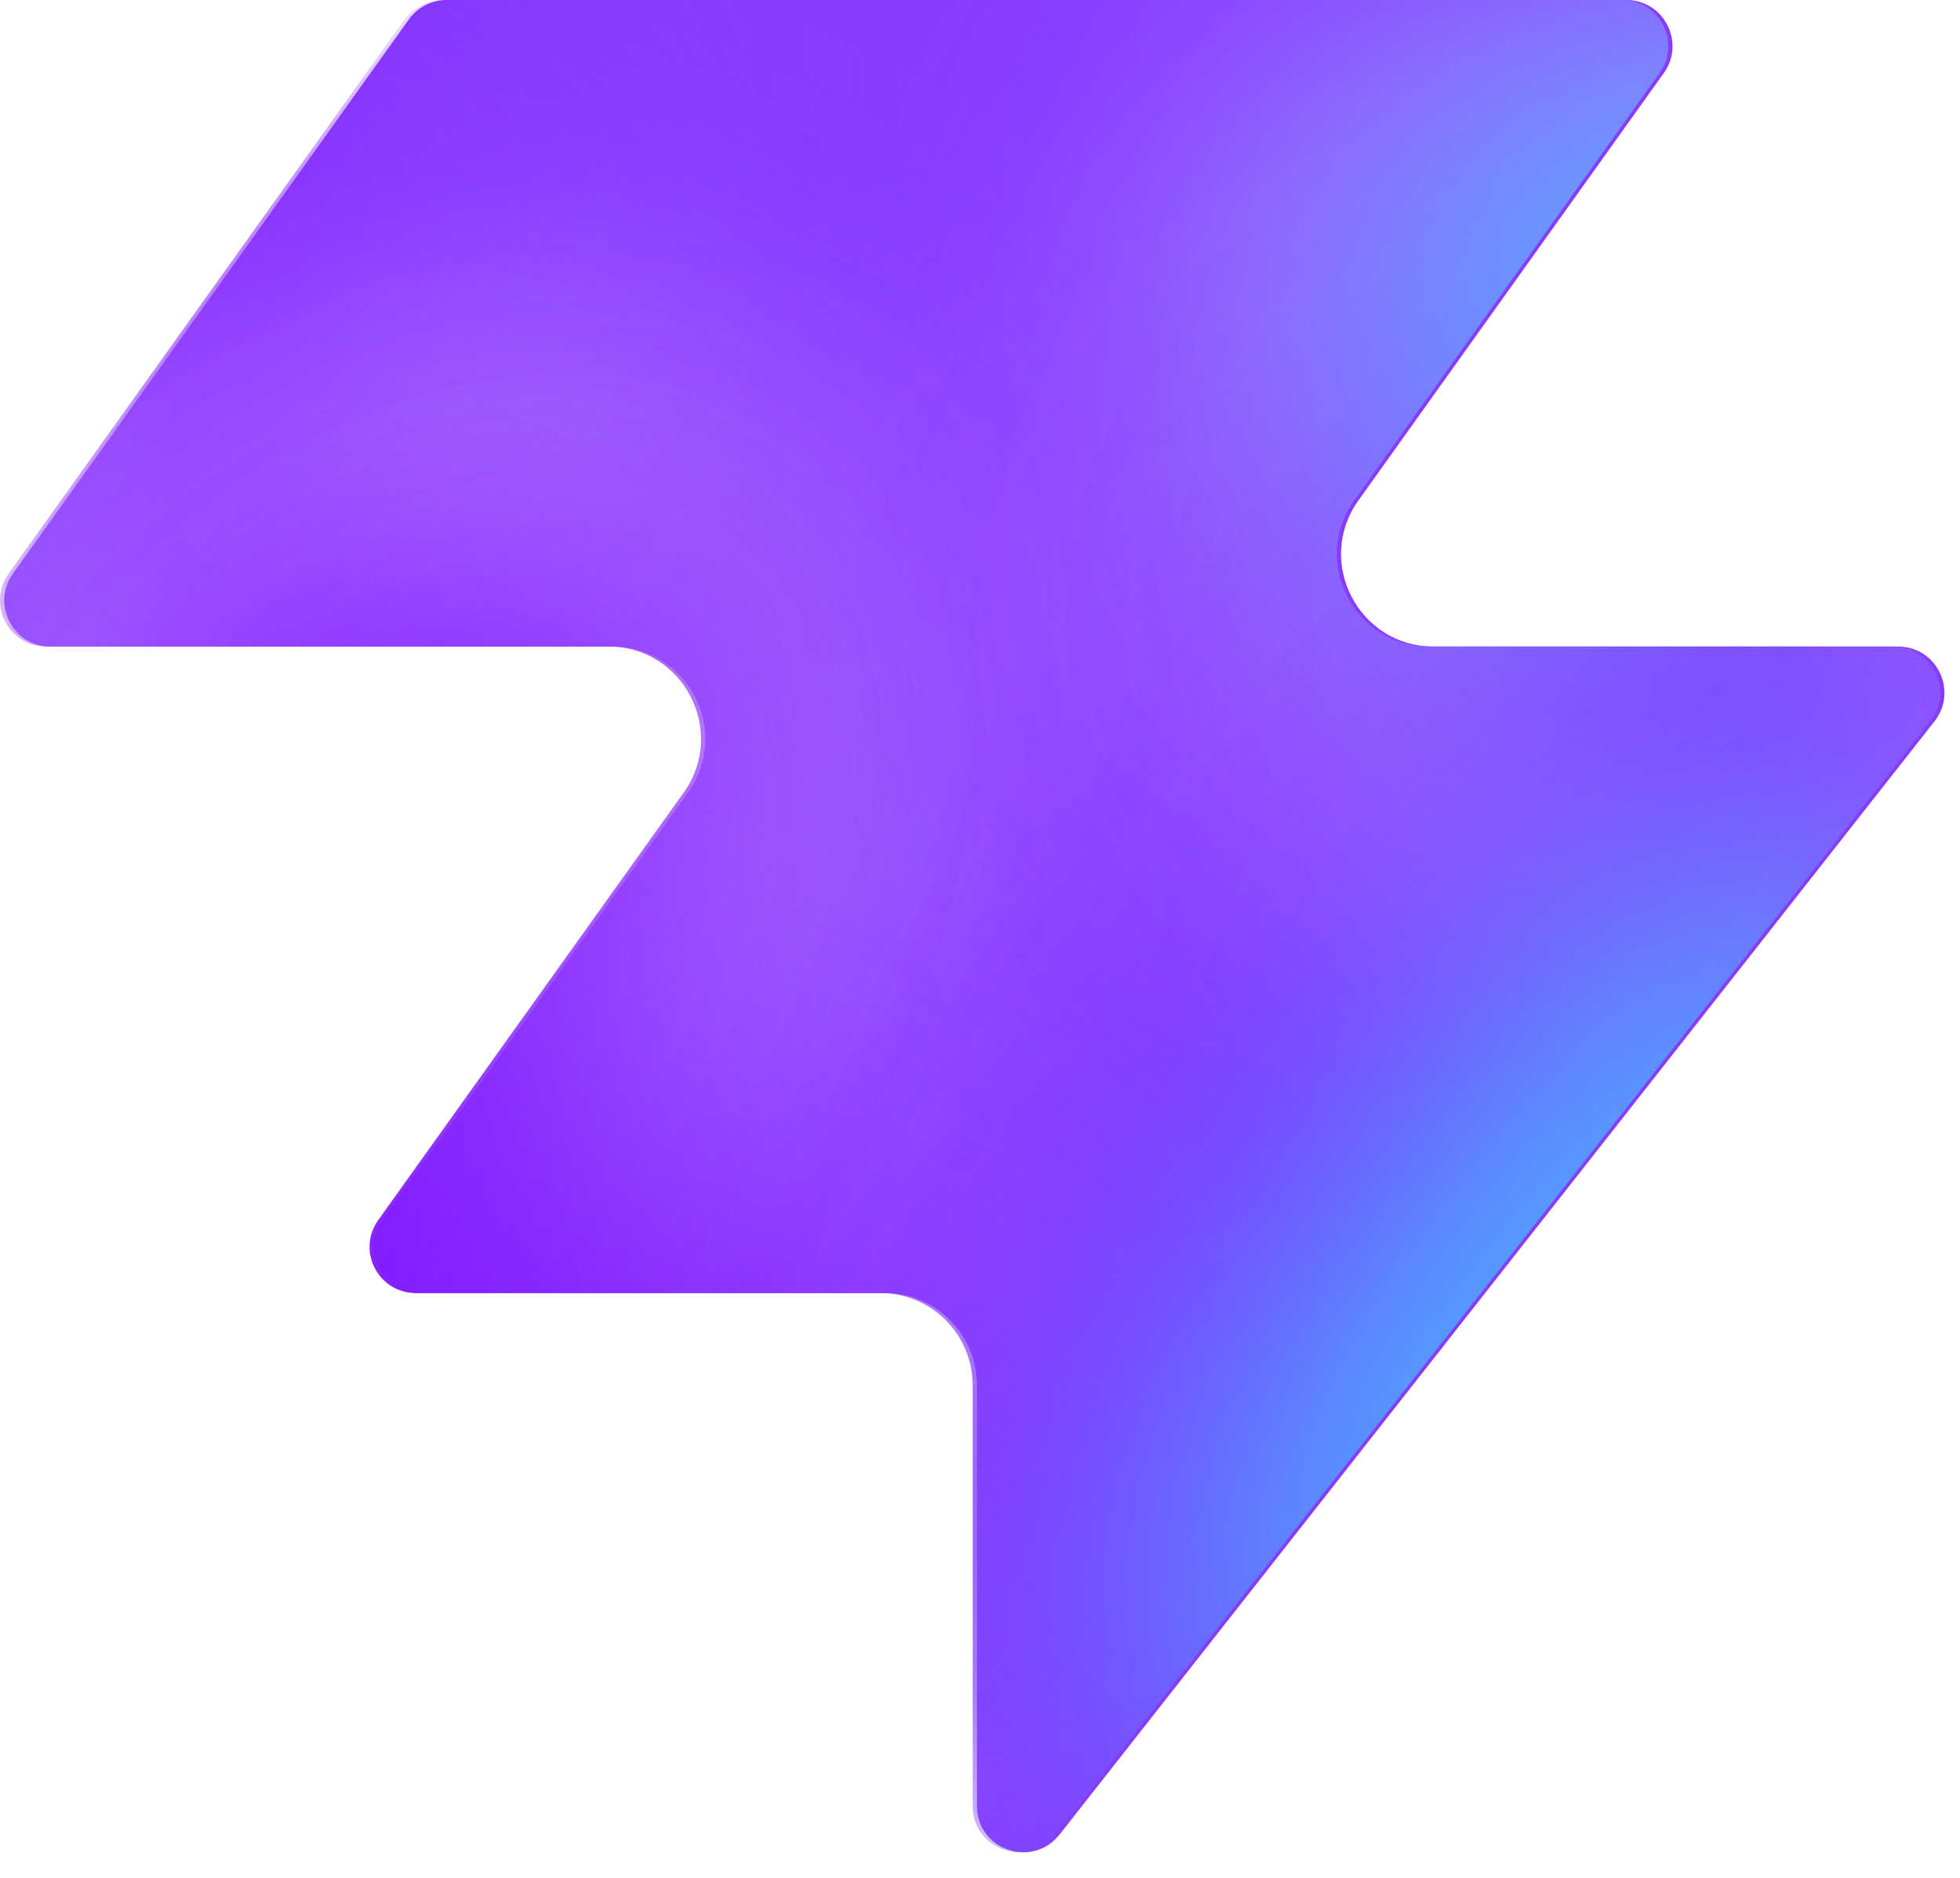
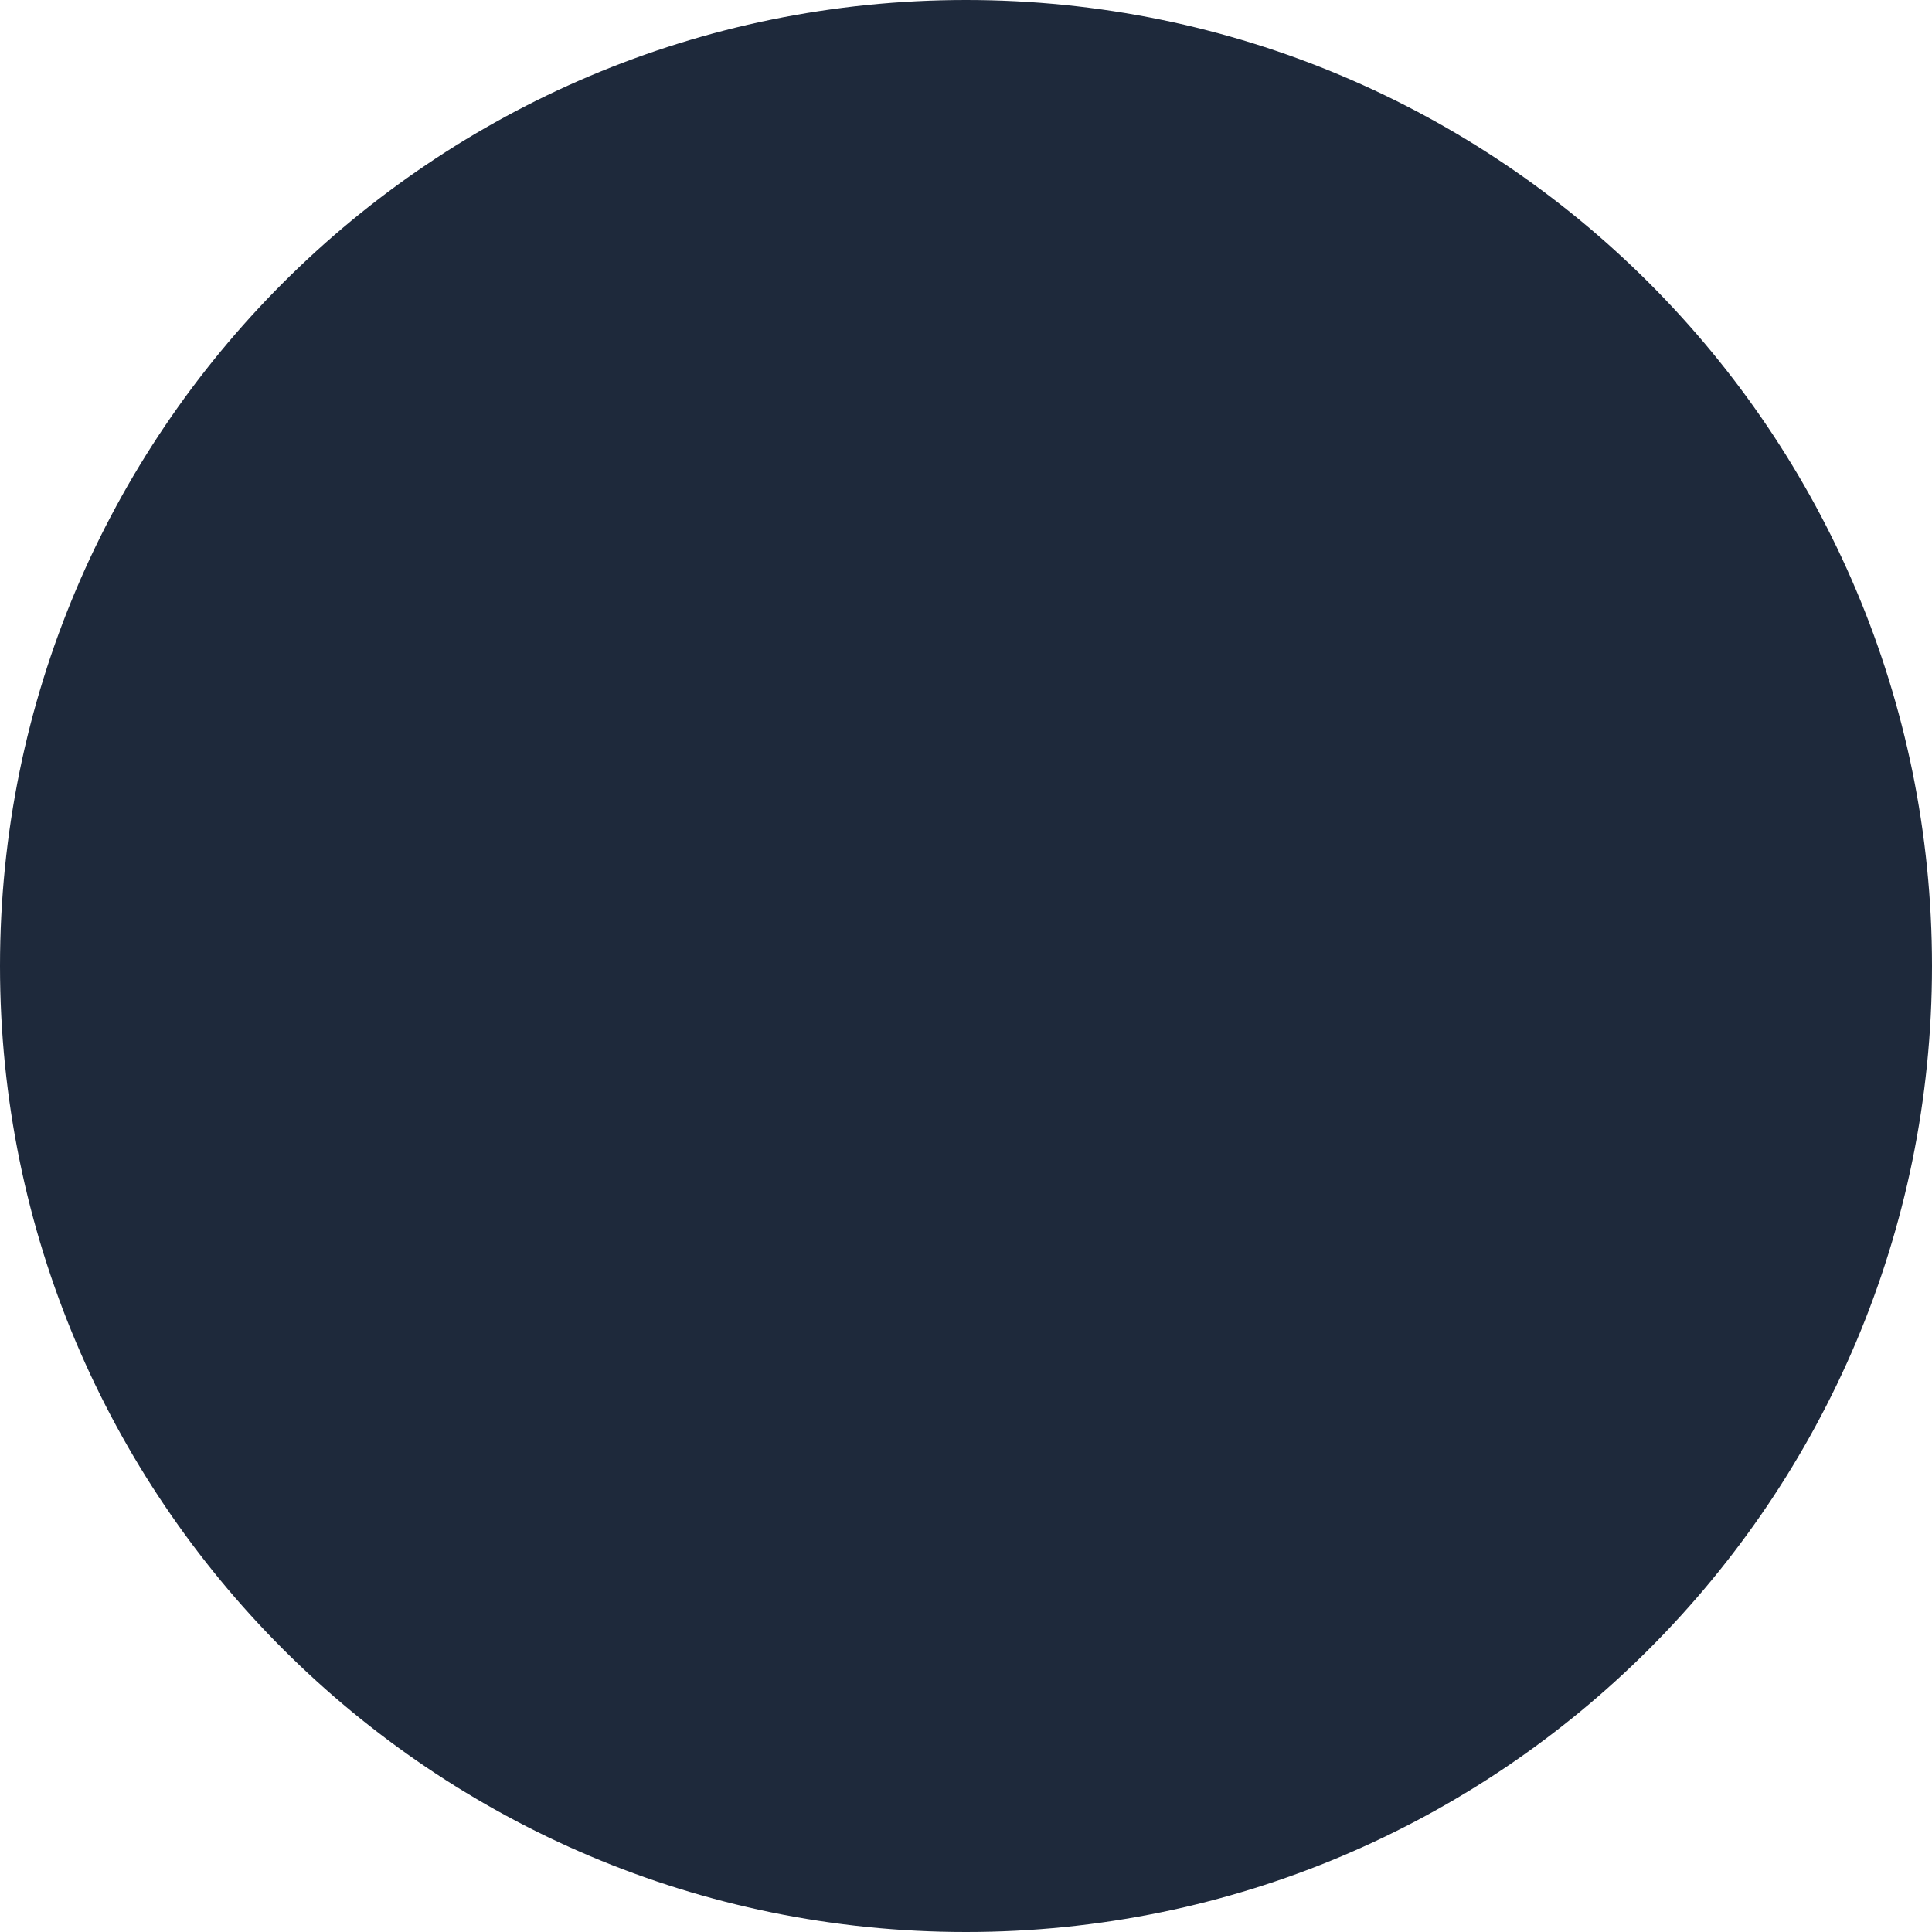
- <svg xmlns="http://www.w3.org/2000/svg" width="48" height="46" fill="none" viewBox="0 0 48 46">
-   <path fill="#863bff" d="M25.946 44.938c-.664.845-2.021.375-2.021-.698V33.937a2.26 2.26 0 0 0-2.262-2.262H10.287c-.92 0-1.456-1.04-.92-1.788l7.48-10.471c1.07-1.497 0-3.578-1.842-3.578H1.237c-.92 0-1.456-1.04-.92-1.788L10.013.474c.214-.297.556-.474.92-.474h28.894c.92 0 1.456 1.04.92 1.788l-7.48 10.471c-1.07 1.498 0 3.579 1.842 3.579h11.377c.943 0 1.473 1.088.89 1.83L25.947 44.94z" style="fill:#863bff;fill:color(display-p3 .525 .23 1);fill-opacity:1" />
-   <mask id="a" width="48" height="46" x="0" y="0" maskUnits="userSpaceOnUse" style="mask-type:alpha">
-     <path fill="#000" d="M25.842 44.938c-.664.844-2.021.375-2.021-.698V33.937a2.26 2.26 0 0 0-2.262-2.262H10.183c-.92 0-1.456-1.04-.92-1.788l7.48-10.471c1.07-1.498 0-3.579-1.842-3.579H1.133c-.92 0-1.456-1.04-.92-1.787L9.91.473c.214-.297.556-.474.92-.474h28.894c.92 0 1.456 1.04.92 1.788l-7.48 10.471c-1.07 1.498 0 3.578 1.842 3.578h11.377c.943 0 1.473 1.088.89 1.832L25.843 44.94z" style="fill:#000;fill-opacity:1" />
-   </mask>
-   <g mask="url(#a)">
-     <g filter="url(#b)">
-       <ellipse cx="5.508" cy="14.704" fill="#ede6ff" rx="5.508" ry="14.704" style="fill:#ede6ff;fill:color(display-p3 .927 .903 1);fill-opacity:1" transform="matrix(.00324 1 1 -.00324 -4.47 31.516)" />
-     </g>
-     <g filter="url(#c)">
-       <ellipse cx="10.399" cy="29.851" fill="#ede6ff" rx="10.399" ry="29.851" style="fill:#ede6ff;fill:color(display-p3 .927 .903 1);fill-opacity:1" transform="matrix(.00324 1 1 -.00324 -39.328 7.883)" />
-     </g>
-     <g filter="url(#d)">
-       <ellipse cx="5.508" cy="30.487" fill="#7e14ff" rx="5.508" ry="30.487" style="fill:#7e14ff;fill:color(display-p3 .492 .077 1);fill-opacity:1" transform="rotate(89.814 -25.913 -14.639)scale(1 -1)" />
-     </g>
-     <g filter="url(#e)">
-       <ellipse cx="5.508" cy="30.599" fill="#7e14ff" rx="5.508" ry="30.599" style="fill:#7e14ff;fill:color(display-p3 .492 .077 1);fill-opacity:1" transform="rotate(89.814 -32.644 -3.334)scale(1 -1)" />
-     </g>
-     <g filter="url(#f)">
-       <ellipse cx="5.508" cy="30.599" fill="#7e14ff" rx="5.508" ry="30.599" style="fill:#7e14ff;fill:color(display-p3 .492 .077 1);fill-opacity:1" transform="matrix(.00324 1 1 -.00324 -34.34 30.47)" />
-     </g>
-     <g filter="url(#g)">
-       <ellipse cx="14.072" cy="22.078" fill="#ede6ff" rx="14.072" ry="22.078" style="fill:#ede6ff;fill:color(display-p3 .927 .903 1);fill-opacity:1" transform="rotate(93.35 24.506 48.493)scale(-1 1)" />
-     </g>
-     <g filter="url(#h)">
-       <ellipse cx="3.47" cy="21.501" fill="#7e14ff" rx="3.47" ry="21.501" style="fill:#7e14ff;fill:color(display-p3 .492 .077 1);fill-opacity:1" transform="rotate(89.009 28.708 47.59)scale(-1 1)" />
-     </g>
-     <g filter="url(#i)">
-       <ellipse cx="3.47" cy="21.501" fill="#7e14ff" rx="3.47" ry="21.501" style="fill:#7e14ff;fill:color(display-p3 .492 .077 1);fill-opacity:1" transform="rotate(89.009 28.708 47.59)scale(-1 1)" />
-     </g>
-     <g filter="url(#j)">
-       <ellipse cx=".387" cy="8.972" fill="#7e14ff" rx="4.407" ry="29.108" style="fill:#7e14ff;fill:color(display-p3 .492 .077 1);fill-opacity:1" transform="rotate(39.51 .387 8.972)" />
-     </g>
-     <g filter="url(#k)">
-       <ellipse cx="47.523" cy="-6.092" fill="#7e14ff" rx="4.407" ry="29.108" style="fill:#7e14ff;fill:color(display-p3 .492 .077 1);fill-opacity:1" transform="rotate(37.892 47.523 -6.092)" />
-     </g>
-     <g filter="url(#l)">
-       <ellipse cx="41.412" cy="6.333" fill="#47bfff" rx="5.971" ry="9.665" style="fill:#47bfff;fill:color(display-p3 .28 .748 1);fill-opacity:1" transform="rotate(37.892 41.412 6.333)" />
-     </g>
-     <g filter="url(#m)">
-       <ellipse cx="-1.879" cy="38.332" fill="#7e14ff" rx="4.407" ry="29.108" style="fill:#7e14ff;fill:color(display-p3 .492 .077 1);fill-opacity:1" transform="rotate(37.892 -1.88 38.332)" />
-     </g>
-     <g filter="url(#n)">
-       <ellipse cx="-1.879" cy="38.332" fill="#7e14ff" rx="4.407" ry="29.108" style="fill:#7e14ff;fill:color(display-p3 .492 .077 1);fill-opacity:1" transform="rotate(37.892 -1.88 38.332)" />
-     </g>
-     <g filter="url(#o)">
-       <ellipse cx="35.651" cy="29.907" fill="#7e14ff" rx="4.407" ry="29.108" style="fill:#7e14ff;fill:color(display-p3 .492 .077 1);fill-opacity:1" transform="rotate(37.892 35.651 29.907)" />
-     </g>
-     <g filter="url(#p)">
-       <ellipse cx="38.418" cy="32.4" fill="#47bfff" rx="5.971" ry="15.297" style="fill:#47bfff;fill:color(display-p3 .28 .748 1);fill-opacity:1" transform="rotate(37.892 38.418 32.4)" />
-     </g>
-   </g>
-   <defs>
-     <filter id="b" width="60.045" height="41.654" x="-19.77" y="16.149" color-interpolation-filters="sRGB" filterUnits="userSpaceOnUse">
-       <feFlood flood-opacity="0" result="BackgroundImageFix" />
-       <feBlend in="SourceGraphic" in2="BackgroundImageFix" result="shape" />
-       <feGaussianBlur result="effect1_foregroundBlur_2002_17158" stdDeviation="7.659" />
-     </filter>
-     <filter id="c" width="90.34" height="51.437" x="-54.613" y="-7.533" color-interpolation-filters="sRGB" filterUnits="userSpaceOnUse">
-       <feFlood flood-opacity="0" result="BackgroundImageFix" />
-       <feBlend in="SourceGraphic" in2="BackgroundImageFix" result="shape" />
-       <feGaussianBlur result="effect1_foregroundBlur_2002_17158" stdDeviation="7.659" />
-     </filter>
-     <filter id="d" width="79.355" height="29.4" x="-49.64" y="2.03" color-interpolation-filters="sRGB" filterUnits="userSpaceOnUse">
-       <feFlood flood-opacity="0" result="BackgroundImageFix" />
-       <feBlend in="SourceGraphic" in2="BackgroundImageFix" result="shape" />
-       <feGaussianBlur result="effect1_foregroundBlur_2002_17158" stdDeviation="4.596" />
-     </filter>
-     <filter id="e" width="79.579" height="29.4" x="-45.045" y="20.029" color-interpolation-filters="sRGB" filterUnits="userSpaceOnUse">
-       <feFlood flood-opacity="0" result="BackgroundImageFix" />
-       <feBlend in="SourceGraphic" in2="BackgroundImageFix" result="shape" />
-       <feGaussianBlur result="effect1_foregroundBlur_2002_17158" stdDeviation="4.596" />
-     </filter>
-     <filter id="f" width="79.579" height="29.4" x="-43.513" y="21.178" color-interpolation-filters="sRGB" filterUnits="userSpaceOnUse">
-       <feFlood flood-opacity="0" result="BackgroundImageFix" />
-       <feBlend in="SourceGraphic" in2="BackgroundImageFix" result="shape" />
-       <feGaussianBlur result="effect1_foregroundBlur_2002_17158" stdDeviation="4.596" />
-     </filter>
-     <filter id="g" width="74.749" height="58.852" x="15.756" y="-17.901" color-interpolation-filters="sRGB" filterUnits="userSpaceOnUse">
-       <feFlood flood-opacity="0" result="BackgroundImageFix" />
-       <feBlend in="SourceGraphic" in2="BackgroundImageFix" result="shape" />
-       <feGaussianBlur result="effect1_foregroundBlur_2002_17158" stdDeviation="7.659" />
-     </filter>
-     <filter id="h" width="61.377" height="25.362" x="23.548" y="2.284" color-interpolation-filters="sRGB" filterUnits="userSpaceOnUse">
-       <feFlood flood-opacity="0" result="BackgroundImageFix" />
-       <feBlend in="SourceGraphic" in2="BackgroundImageFix" result="shape" />
-       <feGaussianBlur result="effect1_foregroundBlur_2002_17158" stdDeviation="4.596" />
-     </filter>
-     <filter id="i" width="61.377" height="25.362" x="23.548" y="2.284" color-interpolation-filters="sRGB" filterUnits="userSpaceOnUse">
-       <feFlood flood-opacity="0" result="BackgroundImageFix" />
-       <feBlend in="SourceGraphic" in2="BackgroundImageFix" result="shape" />
-       <feGaussianBlur result="effect1_foregroundBlur_2002_17158" stdDeviation="4.596" />
-     </filter>
-     <filter id="j" width="56.045" height="63.649" x="-27.636" y="-22.853" color-interpolation-filters="sRGB" filterUnits="userSpaceOnUse">
-       <feFlood flood-opacity="0" result="BackgroundImageFix" />
-       <feBlend in="SourceGraphic" in2="BackgroundImageFix" result="shape" />
-       <feGaussianBlur result="effect1_foregroundBlur_2002_17158" stdDeviation="4.596" />
-     </filter>
-     <filter id="k" width="54.814" height="64.646" x="20.116" y="-38.415" color-interpolation-filters="sRGB" filterUnits="userSpaceOnUse">
-       <feFlood flood-opacity="0" result="BackgroundImageFix" />
-       <feBlend in="SourceGraphic" in2="BackgroundImageFix" result="shape" />
-       <feGaussianBlur result="effect1_foregroundBlur_2002_17158" stdDeviation="4.596" />
-     </filter>
-     <filter id="l" width="33.541" height="35.313" x="24.641" y="-11.323" color-interpolation-filters="sRGB" filterUnits="userSpaceOnUse">
-       <feFlood flood-opacity="0" result="BackgroundImageFix" />
-       <feBlend in="SourceGraphic" in2="BackgroundImageFix" result="shape" />
-       <feGaussianBlur result="effect1_foregroundBlur_2002_17158" stdDeviation="4.596" />
-     </filter>
-     <filter id="m" width="54.814" height="64.646" x="-29.286" y="6.009" color-interpolation-filters="sRGB" filterUnits="userSpaceOnUse">
-       <feFlood flood-opacity="0" result="BackgroundImageFix" />
-       <feBlend in="SourceGraphic" in2="BackgroundImageFix" result="shape" />
-       <feGaussianBlur result="effect1_foregroundBlur_2002_17158" stdDeviation="4.596" />
-     </filter>
-     <filter id="n" width="54.814" height="64.646" x="-29.286" y="6.009" color-interpolation-filters="sRGB" filterUnits="userSpaceOnUse">
-       <feFlood flood-opacity="0" result="BackgroundImageFix" />
-       <feBlend in="SourceGraphic" in2="BackgroundImageFix" result="shape" />
-       <feGaussianBlur result="effect1_foregroundBlur_2002_17158" stdDeviation="4.596" />
-     </filter>
-     <filter id="o" width="54.814" height="64.646" x="8.244" y="-2.416" color-interpolation-filters="sRGB" filterUnits="userSpaceOnUse">
-       <feFlood flood-opacity="0" result="BackgroundImageFix" />
-       <feBlend in="SourceGraphic" in2="BackgroundImageFix" result="shape" />
-       <feGaussianBlur result="effect1_foregroundBlur_2002_17158" stdDeviation="4.596" />
-     </filter>
-     <filter id="p" width="39.409" height="43.623" x="18.713" y="10.588" color-interpolation-filters="sRGB" filterUnits="userSpaceOnUse">
-       <feFlood flood-opacity="0" result="BackgroundImageFix" />
-       <feBlend in="SourceGraphic" in2="BackgroundImageFix" result="shape" />
-       <feGaussianBlur result="effect1_foregroundBlur_2002_17158" stdDeviation="4.596" />
-     </filter>
-   </defs>
+ <svg xmlns="http://www.w3.org/2000/svg" viewBox="0 0 512 512">
+   <path fill="#1E293B" d="M256 512A256 256 0 1 0 256 0a256 256 0 1 0 0 512zm95.5-161.4L256 261.2l-95.5 89.4 34.6 128.4a222.9 222.9 0 0 0 121.8 0l34.6-128.4zM320.7 151l-64.7 47.1L191.3 151 166.4 228l89.6 83.8L345.6 228 320.7 151zM113.8 198l-38.3 117.8c11.9 44.5 35.8 83.4 67.8 113.6l30-111.4L113.8 198zm284.4 0L338.7 318l30 111.4c32-30.2 55.9-69.1 67.8-113.6L398.2 198z" />
</svg>
